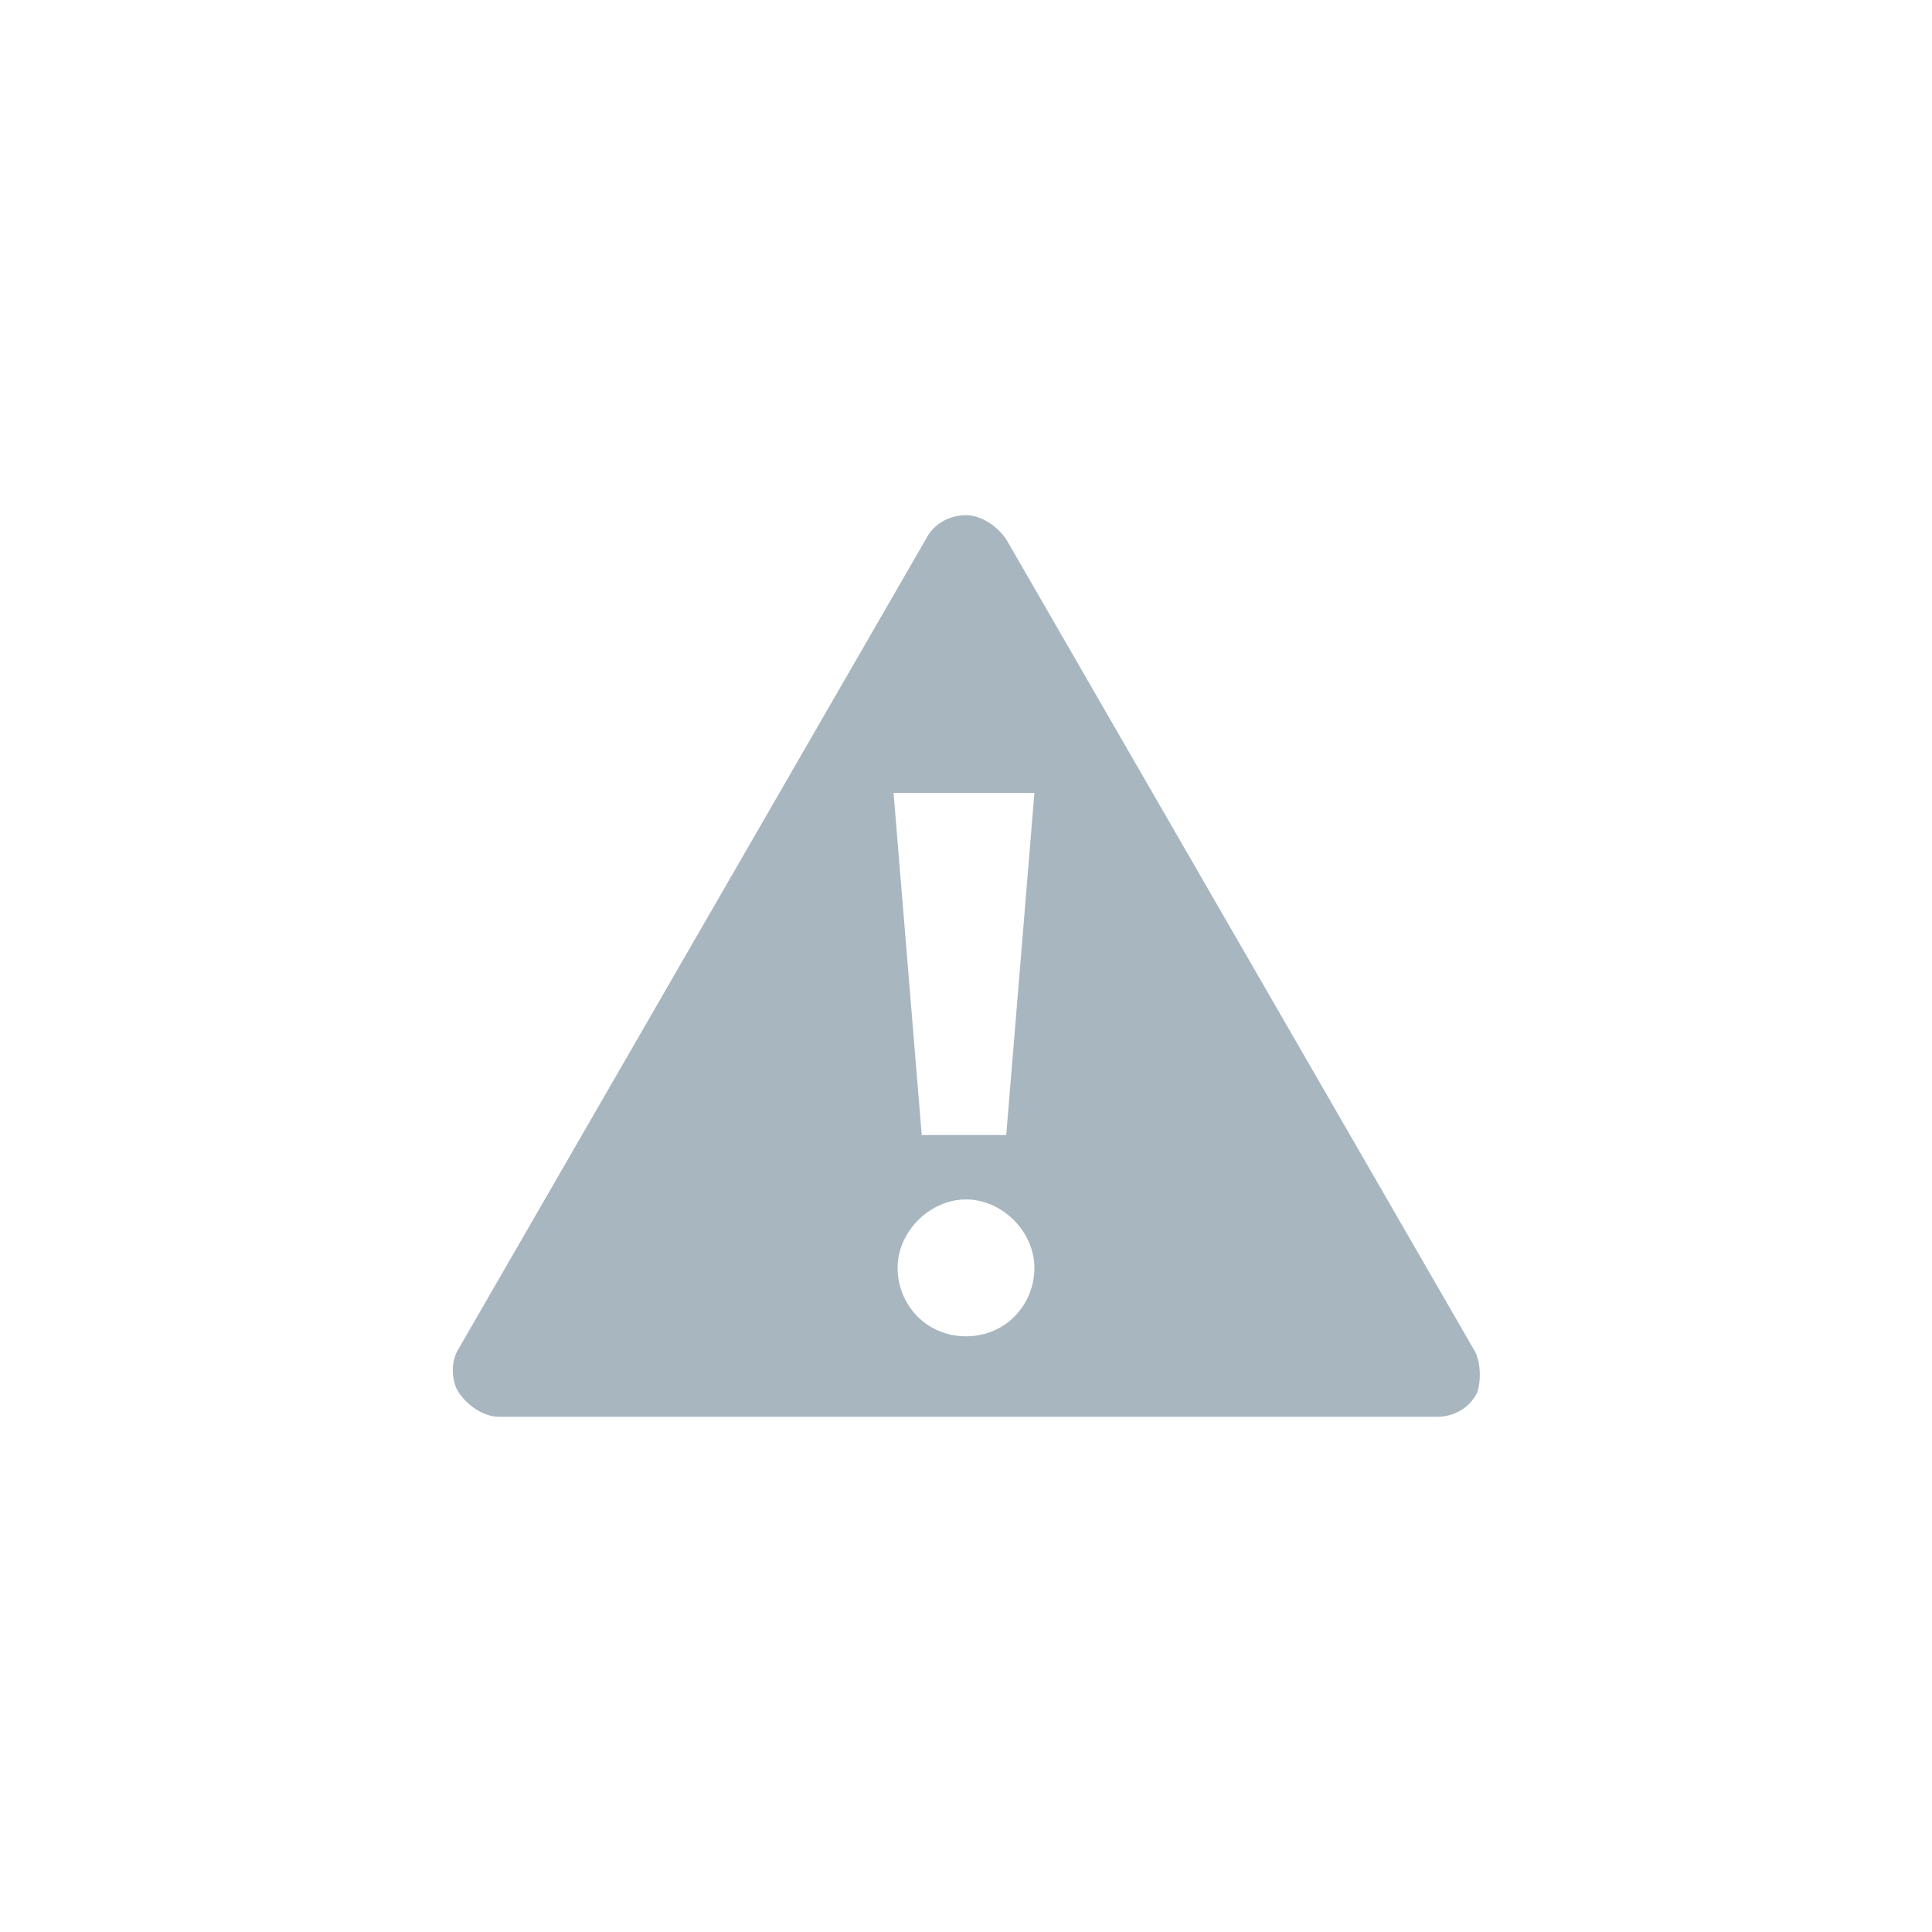
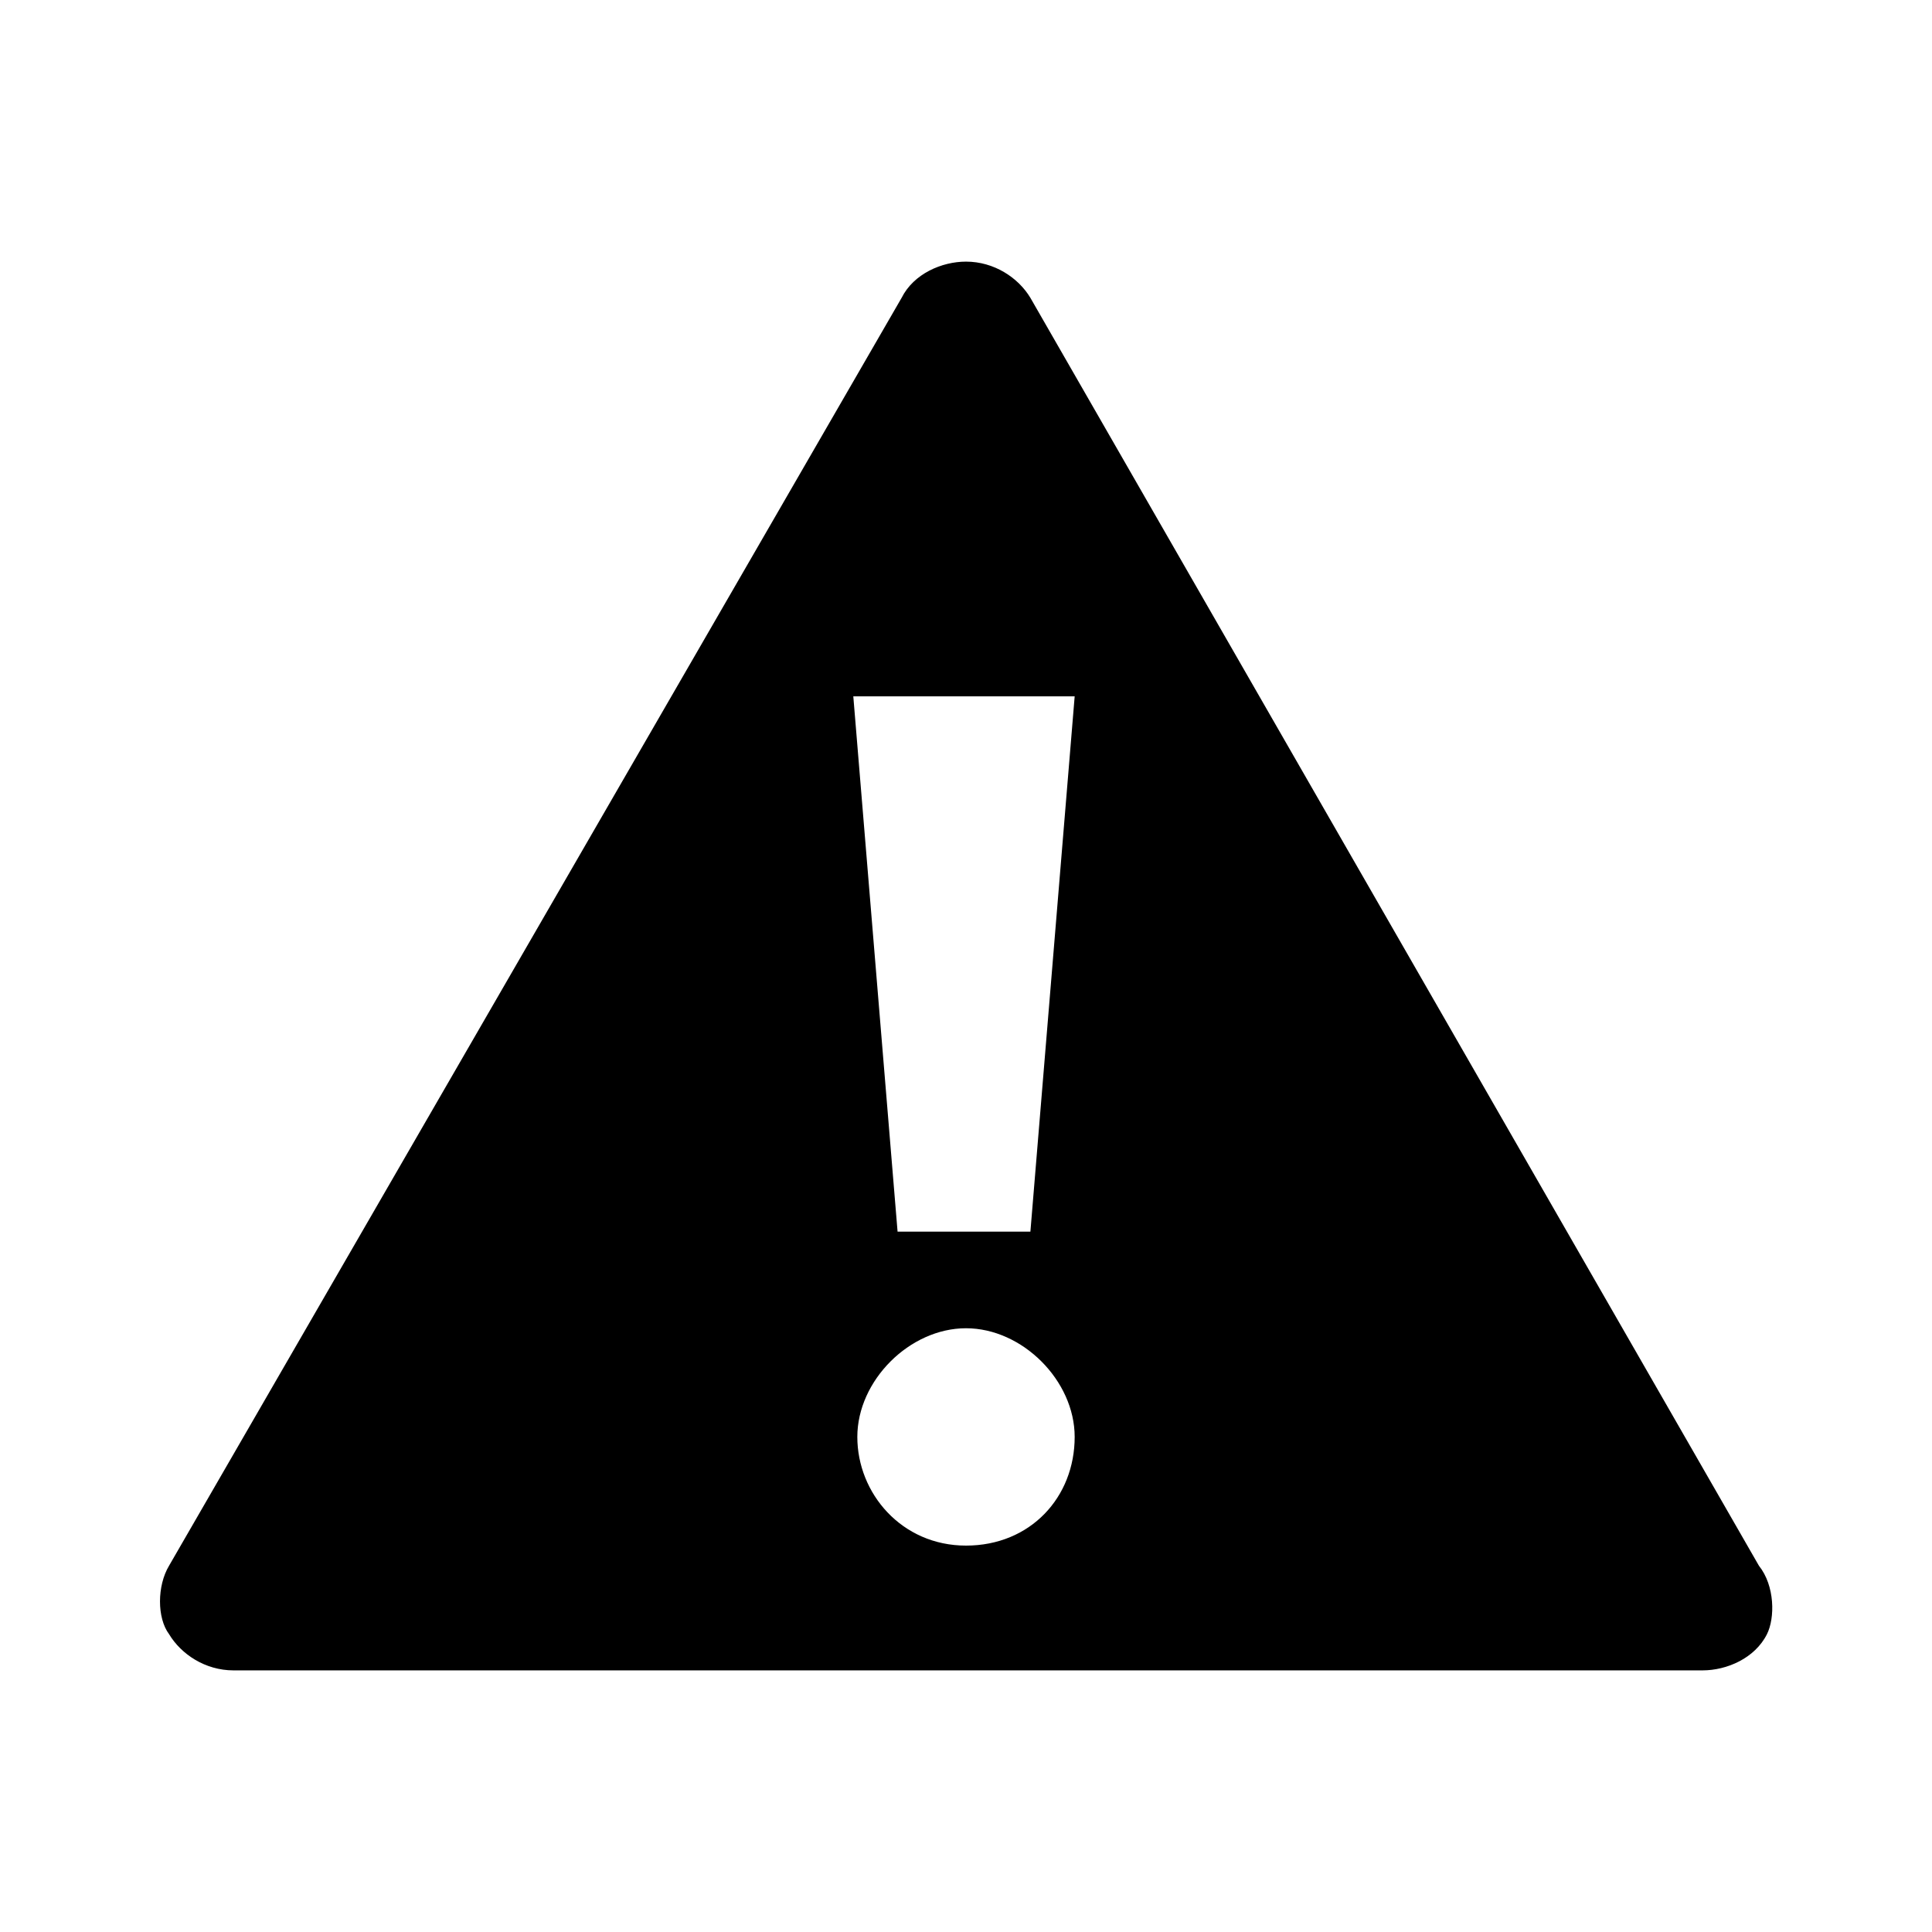
- <svg xmlns="http://www.w3.org/2000/svg" version="1.1" id="Layer_1" x="0px" y="0px" viewBox="-350 644 48 48" style="enable-background:new -350 644 48 48;" xml:space="preserve">
-   <style type="text/css">
- 	.st0{display:none;}
- 	.st1{display:inline;fill:#E6E7E8;}
- 	.st2{display:inline;}
- 	.st3{fill:none;stroke:#544841;stroke-width:8.061200e-02;stroke-miterlimit:10;}
- 	.st4{fill:#A7B6BF;}
- </style>
-   <g id="bg" class="st0">
-     <path class="st1" d="M-310.6,692h-30.8c-4.7,0-8.6-3.9-8.6-8.6v-30.8c0-4.7,3.9-8.6,8.6-8.6h30.8c4.7,0,8.6,3.9,8.6,8.6v30.8   C-302,688.1-305.9,692-310.6,692z" />
-   </g>
-   <g id="lines" class="st0">
-     <g class="st2">
-       <line class="st3" x1="-326.2" y1="644.3" x2="-326.2" y2="692" />
-       <line class="st3" x1="-335" y1="644.3" x2="-335" y2="692" />
-       <line class="st3" x1="-317.3" y1="644.3" x2="-317.3" y2="692" />
-       <line class="st3" x1="-305.4" y1="644.3" x2="-305.4" y2="692" />
-       <line class="st3" x1="-346.9" y1="644.3" x2="-346.9" y2="692" />
-       <line class="st3" x1="-350" y1="668.2" x2="-302.3" y2="668.2" />
-       <line class="st3" x1="-350" y1="659.3" x2="-302.3" y2="659.3" />
-       <line class="st3" x1="-350" y1="677" x2="-302.3" y2="677" />
-       <line class="st3" x1="-350" y1="688.9" x2="-302.3" y2="688.9" />
-       <line class="st3" x1="-350" y1="647.4" x2="-302.3" y2="647.4" />
-       <line class="st3" x1="-350" y1="644.3" x2="-302.3" y2="692" />
-       <line class="st3" x1="-350" y1="692" x2="-302.3" y2="644.3" />
-       <circle class="st3" cx="-326.2" cy="668.2" r="12.5" />
-       <circle class="st3" cx="-326.2" cy="668.2" r="20.7" />
-       <g id="_x31_20px_icon_102_">
-         <path id="Rectangle_7_102_" class="st3" d="M-335.3,692c-5.4,0-8.5,0-11.6-3.1c-3.1-3.1-3.1-6.2-3.1-11.6v-18.2     c0-5.4,0-8.5,3.1-11.7c3.1-3.1,6.2-3.1,11.6-3.1h18.2c5.4,0,8.5,0,11.6,3.1c3.1,3.1,3.1,6.2,3.1,11.6v18.2c0,5.4,0,8.5-3.1,11.6     c-3,3.2-6.2,3.2-11.6,3.2H-335.3z" />
-       </g>
-       <path class="st3" d="M-326.2,653.3" />
-       <circle class="st3" cx="-326.2" cy="668.2" r="8.8" />
-       <path class="st3" d="M-319.5,669.3c0.1-0.4,0.1-0.7,0.1-1.1c0-0.4,0-0.8-0.1-1.1c-0.5-2.8-2.7-5.1-5.6-5.6    c-0.4-0.1-0.8-0.1-1.1-0.1c-0.4,0-0.8,0-1.1,0.1c-2.9,0.5-5.1,2.7-5.6,5.6c-0.1,0.4-0.1,0.7-0.1,1.1c0,0.4,0,0.8,0.1,1.1    c0.5,2.9,2.7,5.1,5.6,5.6c0.4,0.1,0.7,0.1,1.1,0.1c0.4,0,0.8,0,1.1-0.1C-322.2,674.4-320,672.1-319.5,669.3z" />
-     </g>
-   </g>
-   <g id="icon">
-     <path class="st4" d="M-313.4,677.5l-11.6-20.1c-0.2-0.3-0.6-0.6-1-0.6s-0.8,0.2-1,0.6l-11.6,20.1c-0.2,0.3-0.2,0.8,0,1.1   c0.2,0.3,0.6,0.6,1,0.6h23.3c0.4,0,0.8-0.2,1-0.6C-313.2,678.3-313.2,677.8-313.4,677.5z M-324.3,663.7l-0.7,8.5h-2.1l-0.7-8.5   H-324.3z M-326,677.2c-1,0-1.7-0.8-1.7-1.7s0.8-1.7,1.7-1.7s1.7,0.8,1.7,1.7S-325,677.2-326,677.2z" />
-   </g>
+ <svg xmlns="http://www.w3.org/2000/svg" version="1.1" id="icon" x="0px" y="0px" viewBox="0 0 48 48" style="enable-background:new 0 0 48 48;" xml:space="preserve">
+   <path id="warning_1_" d="M43.7,38.9L25.6,7.4c-0.3-0.5-0.9-0.9-1.6-0.9c-0.6,0-1.3,0.3-1.6,0.9L4.2,38.9c-0.3,0.5-0.3,1.3,0,1.7  c0.3,0.5,0.9,0.9,1.6,0.9h36.5c0.6,0,1.3-0.3,1.6-0.9C44.1,40.2,44.1,39.4,43.7,38.9z M26.7,17.3l-1.1,13.3h-3.3l-1.1-13.3H26.7z   M24,38.4c-1.6,0-2.7-1.3-2.7-2.7c0-1.4,1.3-2.7,2.7-2.7c1.4,0,2.7,1.3,2.7,2.7C26.7,37.2,25.6,38.4,24,38.4z" />
</svg>
